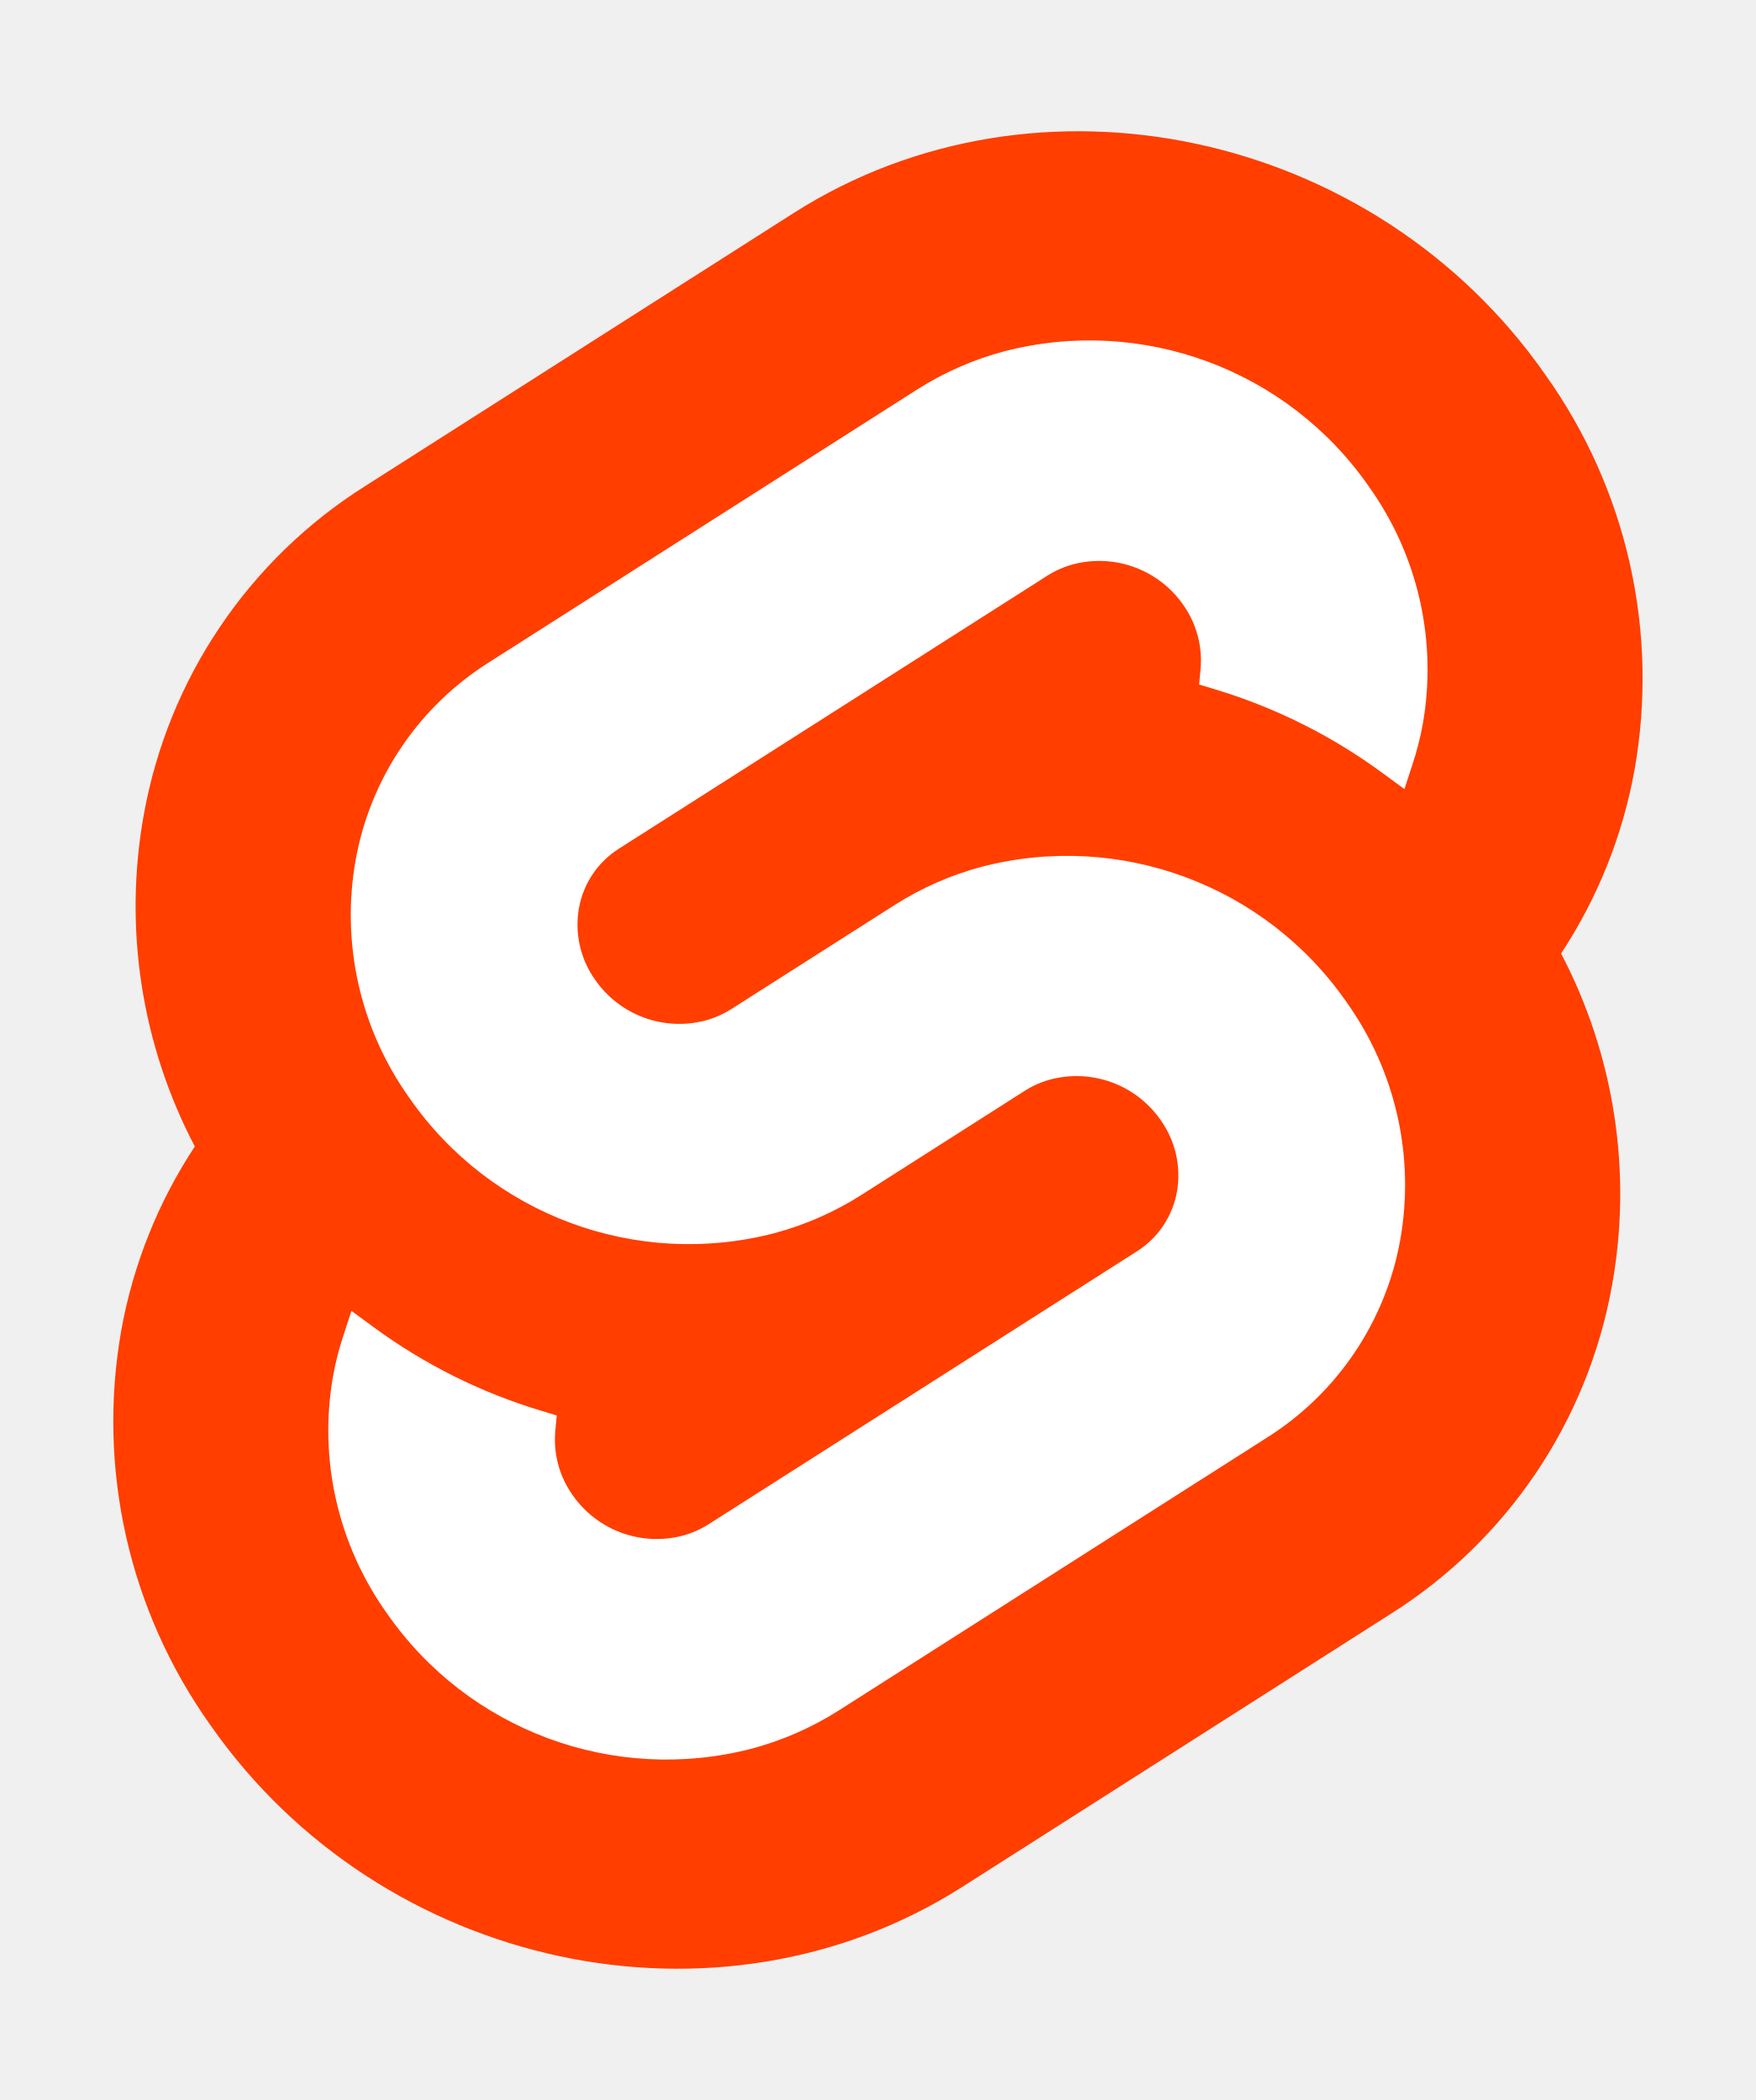
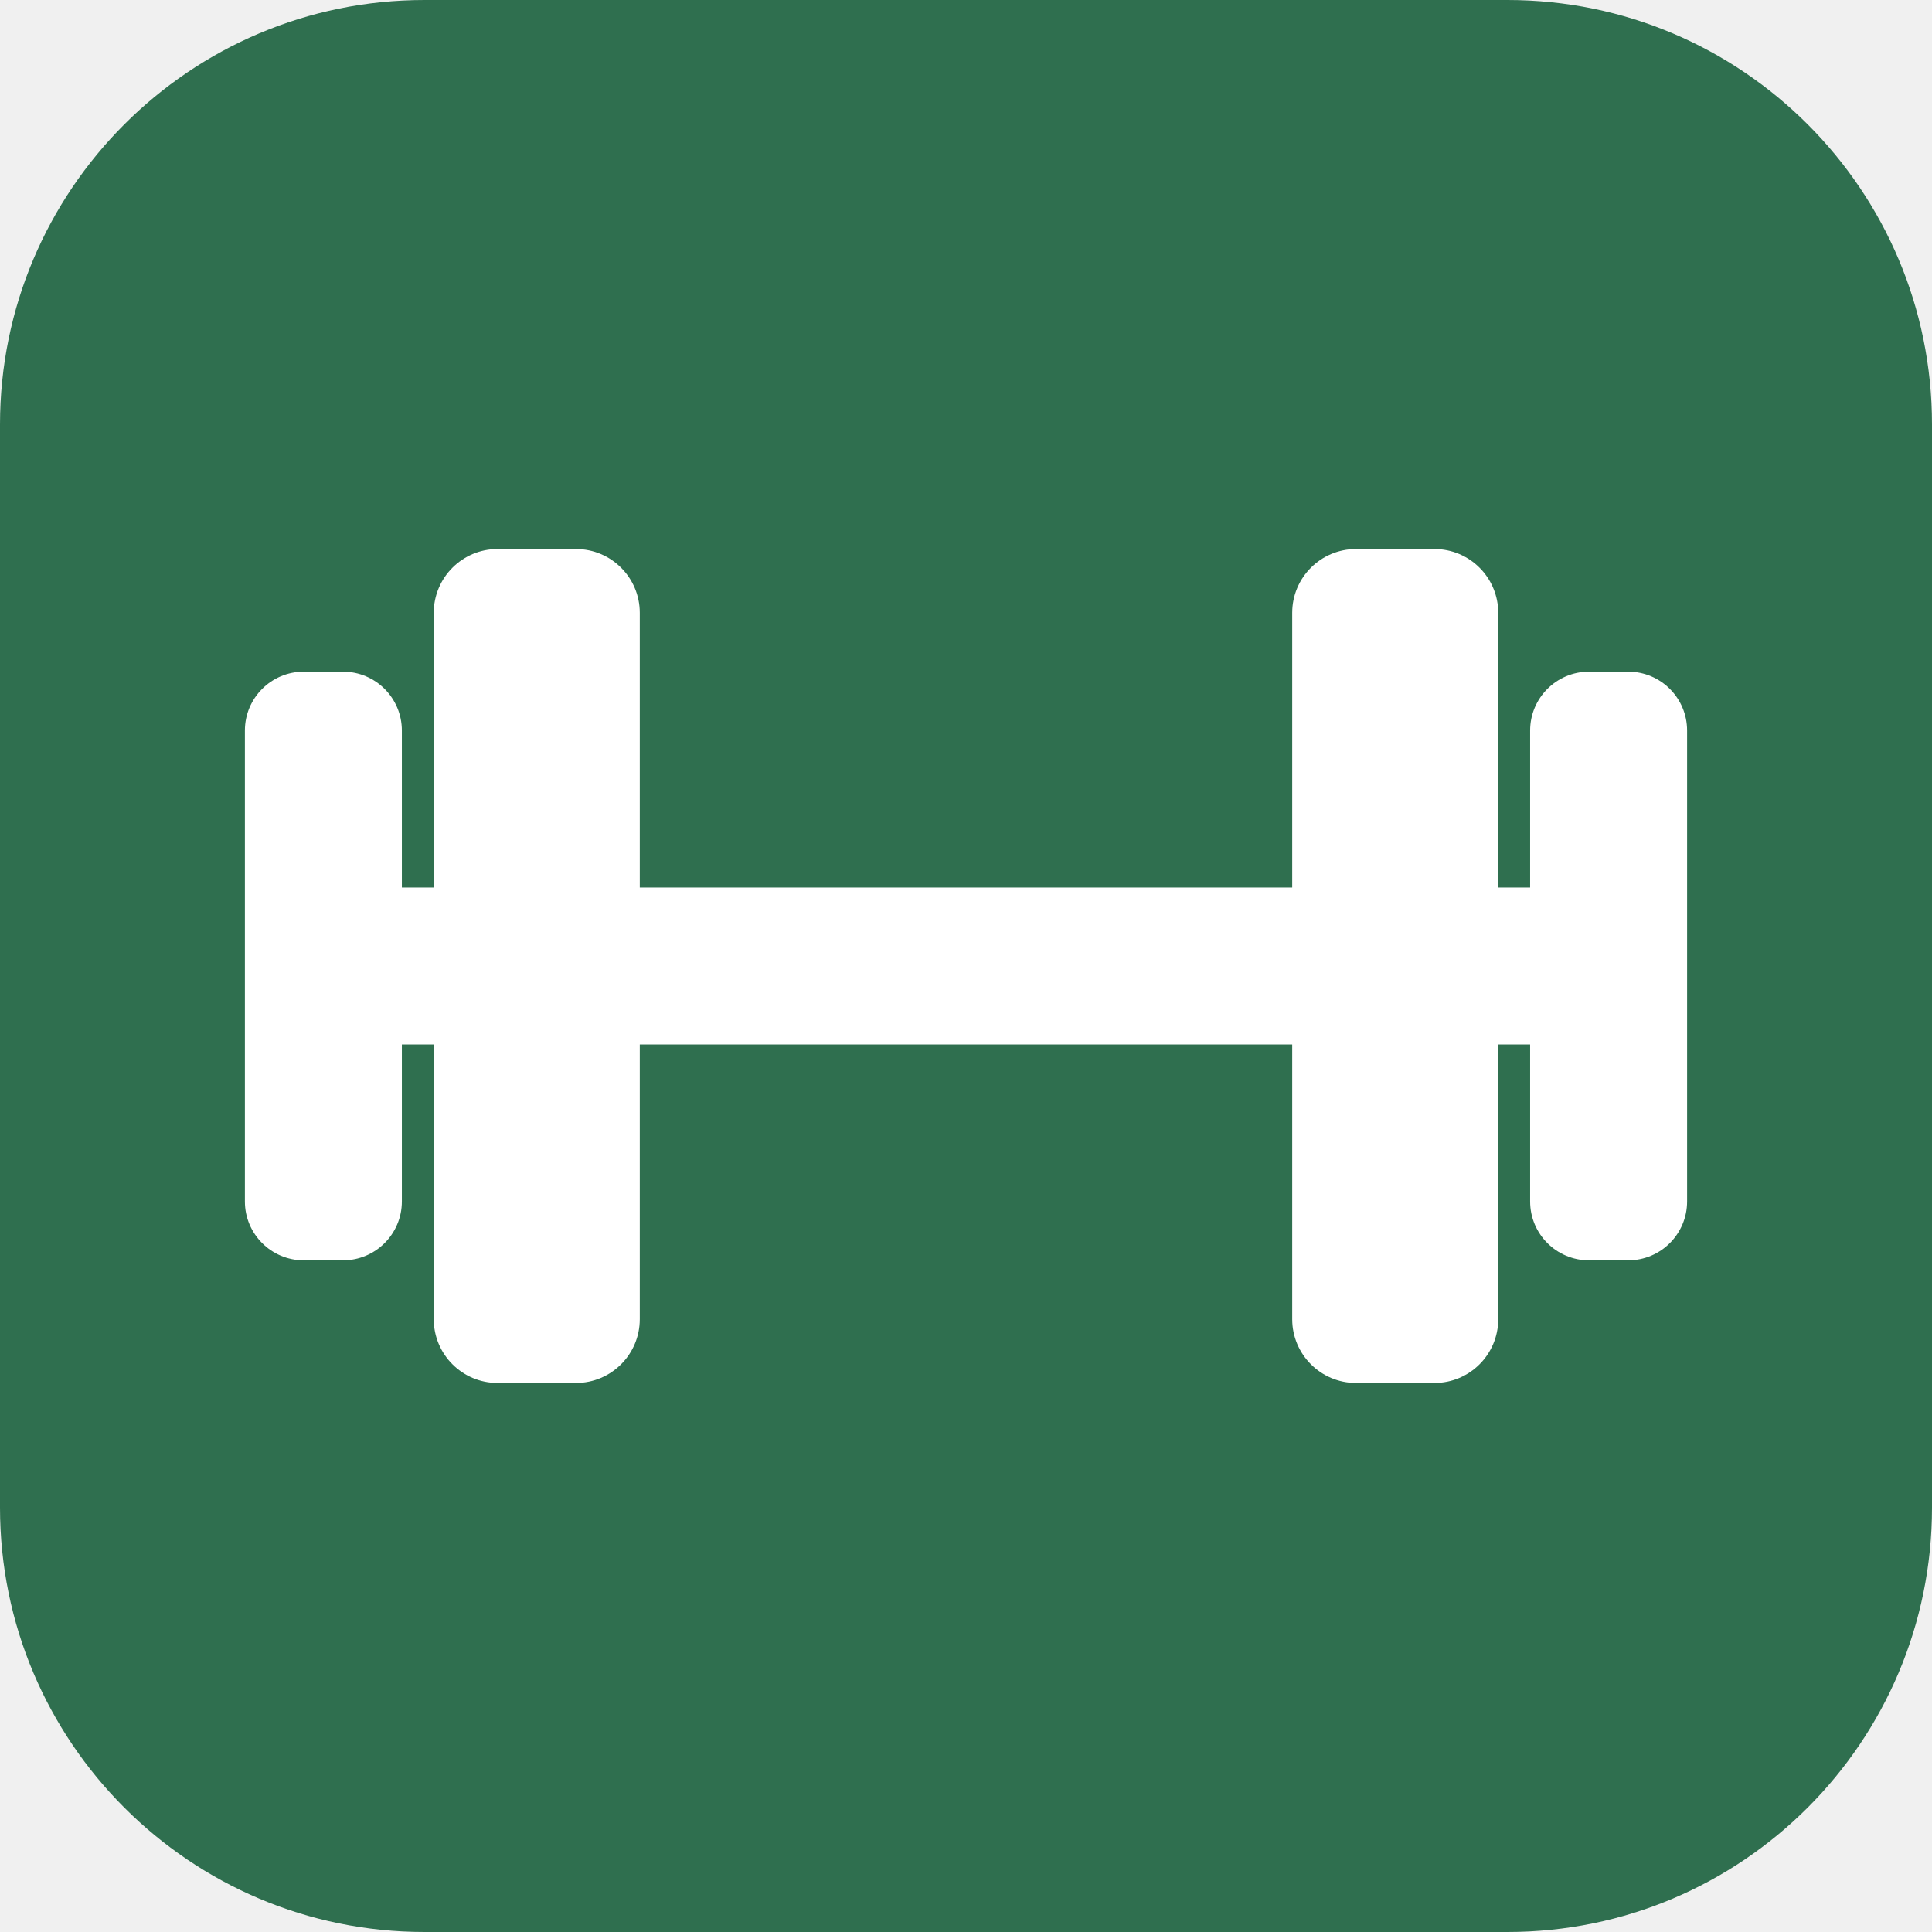
- <svg xmlns="http://www.w3.org/2000/svg" width="107" height="128" viewBox="0 0 107 128">
-   <path d="M94.157 22.819c-10.4-14.885-30.94-19.297-45.792-9.835L22.282 29.608A29.92 29.92 0 0 0 8.764 49.65a31.5 31.5 0 0 0 3.108 20.231 30 30 0 0 0-4.477 11.183 31.9 31.9 0 0 0 5.448 24.116c10.402 14.887 30.942 19.297 45.791 9.835l26.083-16.624A29.92 29.92 0 0 0 98.235 78.35a31.53 31.53 0 0 0-3.105-20.232 30 30 0 0 0 4.474-11.182 31.88 31.88 0 0 0-5.447-24.116" style="fill:#ff3e00" />
-   <path d="M45.817 106.582a20.72 20.72 0 0 1-22.237-8.243 19.17 19.17 0 0 1-3.277-14.503 18 18 0 0 1 .624-2.435l.49-1.498 1.337.981a33.6 33.6 0 0 0 10.203 5.098l.97.294-.09.968a5.85 5.85 0 0 0 1.052 3.878 6.24 6.24 0 0 0 6.695 2.485 5.8 5.8 0 0 0 1.603-.704L69.27 76.28a5.43 5.43 0 0 0 2.45-3.631 5.8 5.8 0 0 0-.987-4.371 6.24 6.24 0 0 0-6.698-2.487 5.7 5.7 0 0 0-1.6.704l-9.953 6.345a19 19 0 0 1-5.296 2.326 20.72 20.72 0 0 1-22.237-8.243 19.17 19.17 0 0 1-3.277-14.502 17.99 17.99 0 0 1 8.13-12.052l26.081-16.623a19 19 0 0 1 5.3-2.329 20.72 20.72 0 0 1 22.237 8.243 19.17 19.17 0 0 1 3.277 14.503 18 18 0 0 1-.624 2.435l-.49 1.498-1.337-.98a33.6 33.6 0 0 0-10.203-5.1l-.97-.294.09-.968a5.86 5.86 0 0 0-1.052-3.878 6.24 6.24 0 0 0-6.696-2.485 5.8 5.8 0 0 0-1.602.704L37.73 51.72a5.42 5.42 0 0 0-2.449 3.63 5.79 5.79 0 0 0 .986 4.372 6.24 6.24 0 0 0 6.698 2.486 5.8 5.8 0 0 0 1.602-.704l9.952-6.342a19 19 0 0 1 5.295-2.328 20.72 20.72 0 0 1 22.237 8.242 19.17 19.17 0 0 1 3.277 14.503 18 18 0 0 1-8.13 12.053l-26.081 16.622a19 19 0 0 1-5.3 2.328" style="fill:#fff" />
+ <svg xmlns="http://www.w3.org/2000/svg" viewBox="0 0 1024 1024">
+   <rect width="1024" height="1024" rx="225" fill="#2f6f4f" />
+   <g fill="#fff" transform="translate(512 512) scale(1.3) translate(-512 -512)">
+     <rect x="252" y="480" width="520" height="64" rx="20" />
+     <rect x="295" y="342" width="84" height="340" rx="26" />
+     <rect x="645" y="342" width="84" height="340" rx="26" />
+     <rect x="218" y="392" width="64" height="240" rx="24" />
+     <rect x="742" y="392" width="64" height="240" rx="24" />
+   </g>
</svg>
